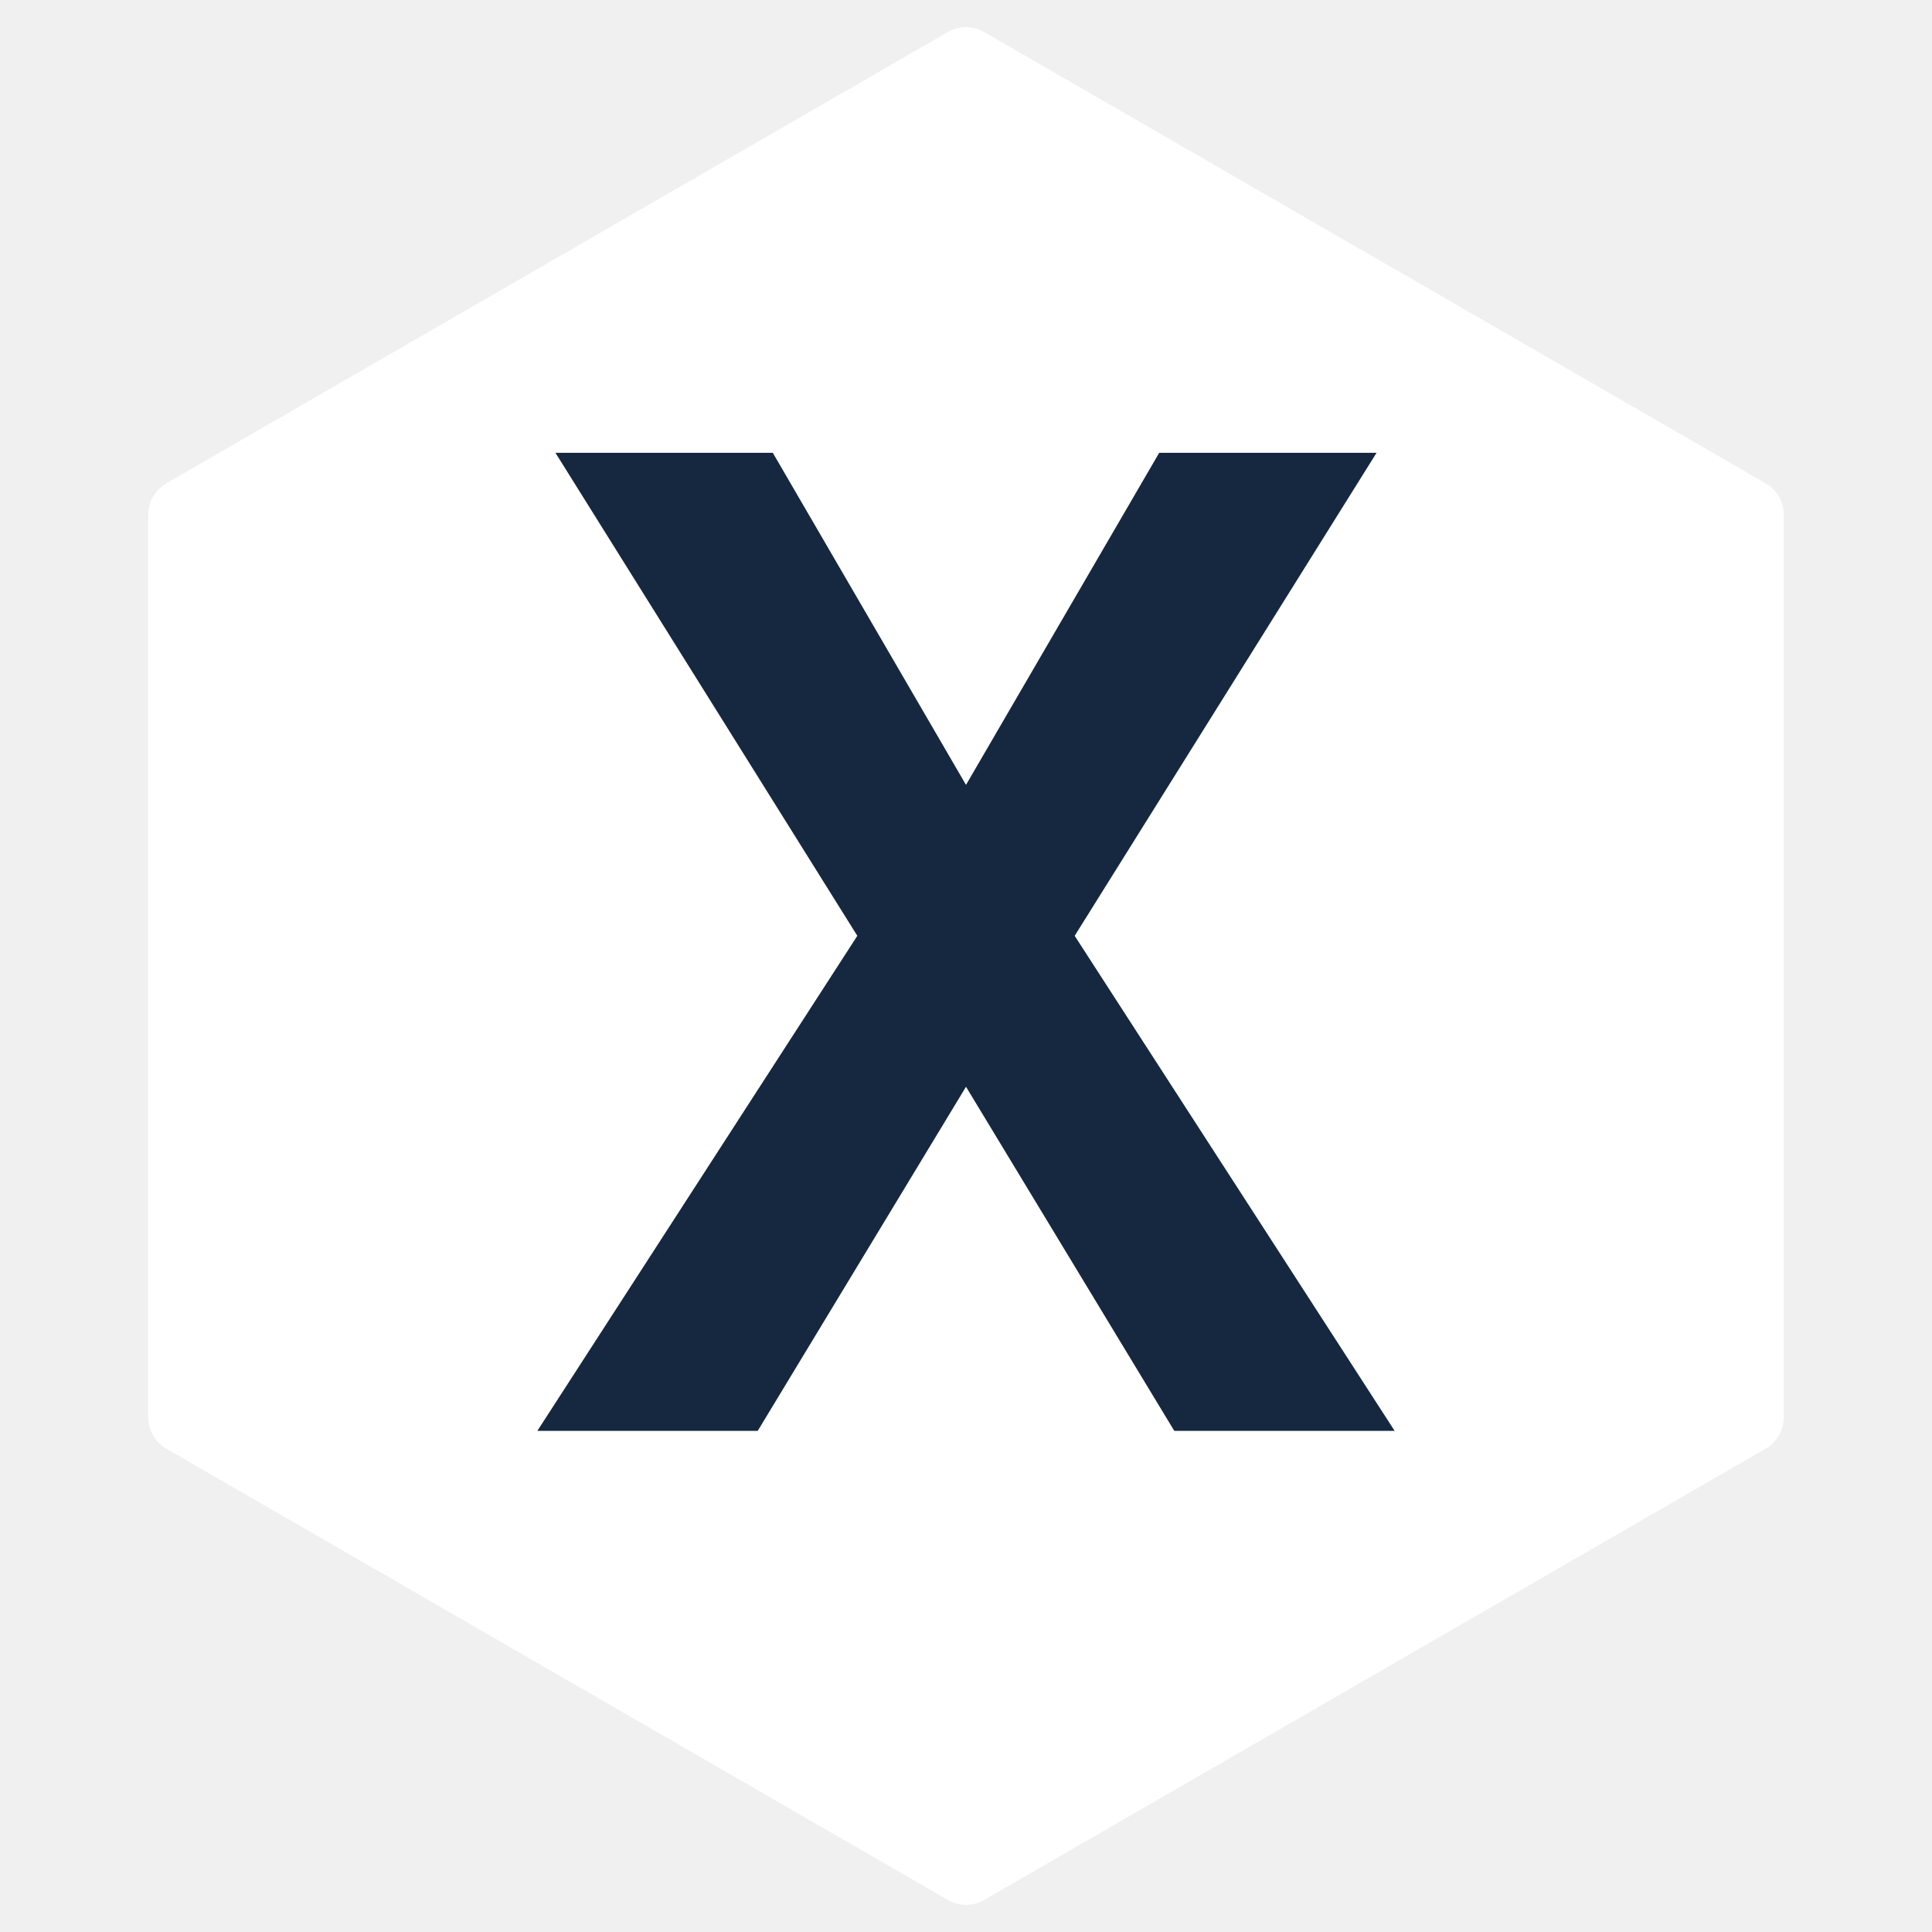
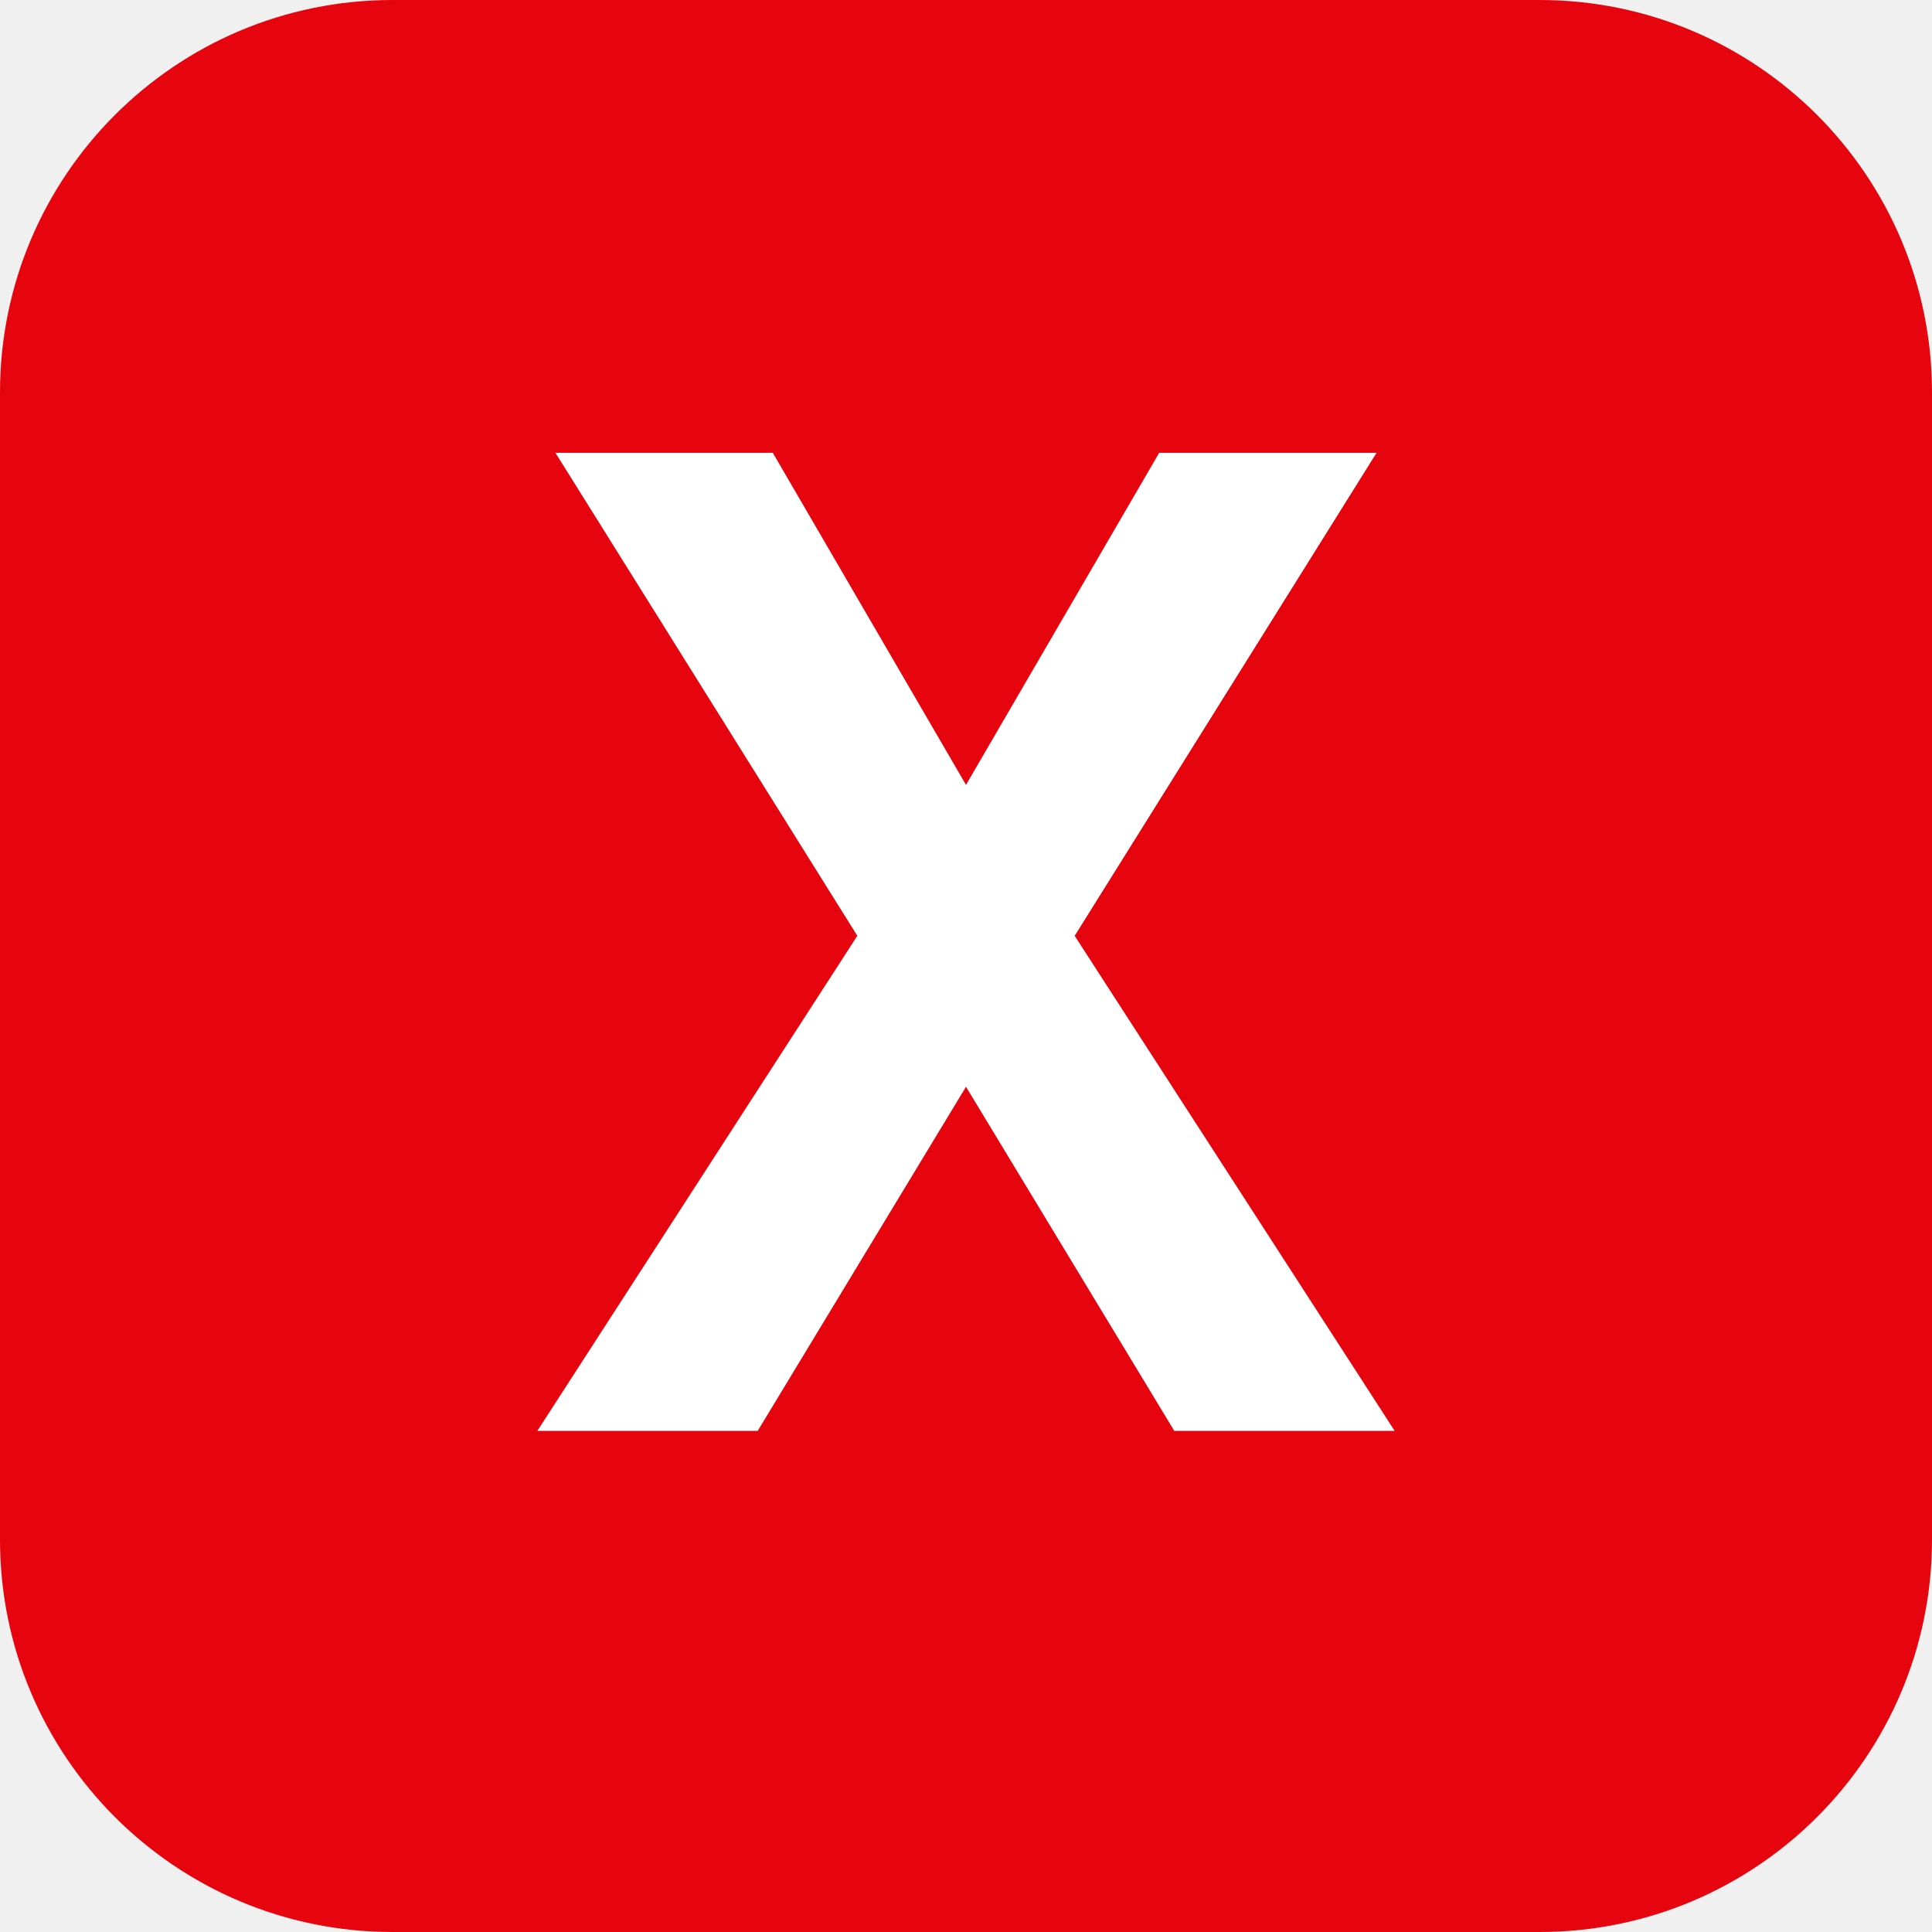
- <svg xmlns="http://www.w3.org/2000/svg" viewBox="0 0 64 64" role="img" aria-label="XVR Trade Skills">
-   <polygon points="32.00,61.90 6.11,46.95 6.11,17.05 32.00,2.10 57.89,17.05 57.89,46.95" fill="#FFFFFF" stroke="#FFFFFF" stroke-width="2.4" stroke-linejoin="round" />
-   <path d="M18.4 15.0 L25.6 15.0 L32.0 26.0 L38.4 15.0 L45.6 15.0 L35.6 31.0 L46.2 47.4 L38.9 47.4 L32.0 36.0 L25.1 47.4 L17.8 47.4 L28.4 31.0 Z" fill="#15283F" />
+ <svg xmlns="http://www.w3.org/2000/svg" viewBox="0 0 64 64" role="img" aria-label="XVR Trades">
+   <rect width="64" height="64" rx="13" fill="#E6050F" />
+   <path d="M18.4 15.0 L25.6 15.0 L32.0 26.0 L38.4 15.0 L45.6 15.0 L35.6 31.0 L46.2 47.4 L38.9 47.4 L32.0 36.0 L25.1 47.4 L17.8 47.4 L28.4 31.0 Z" fill="#FFFFFF" />
</svg>
